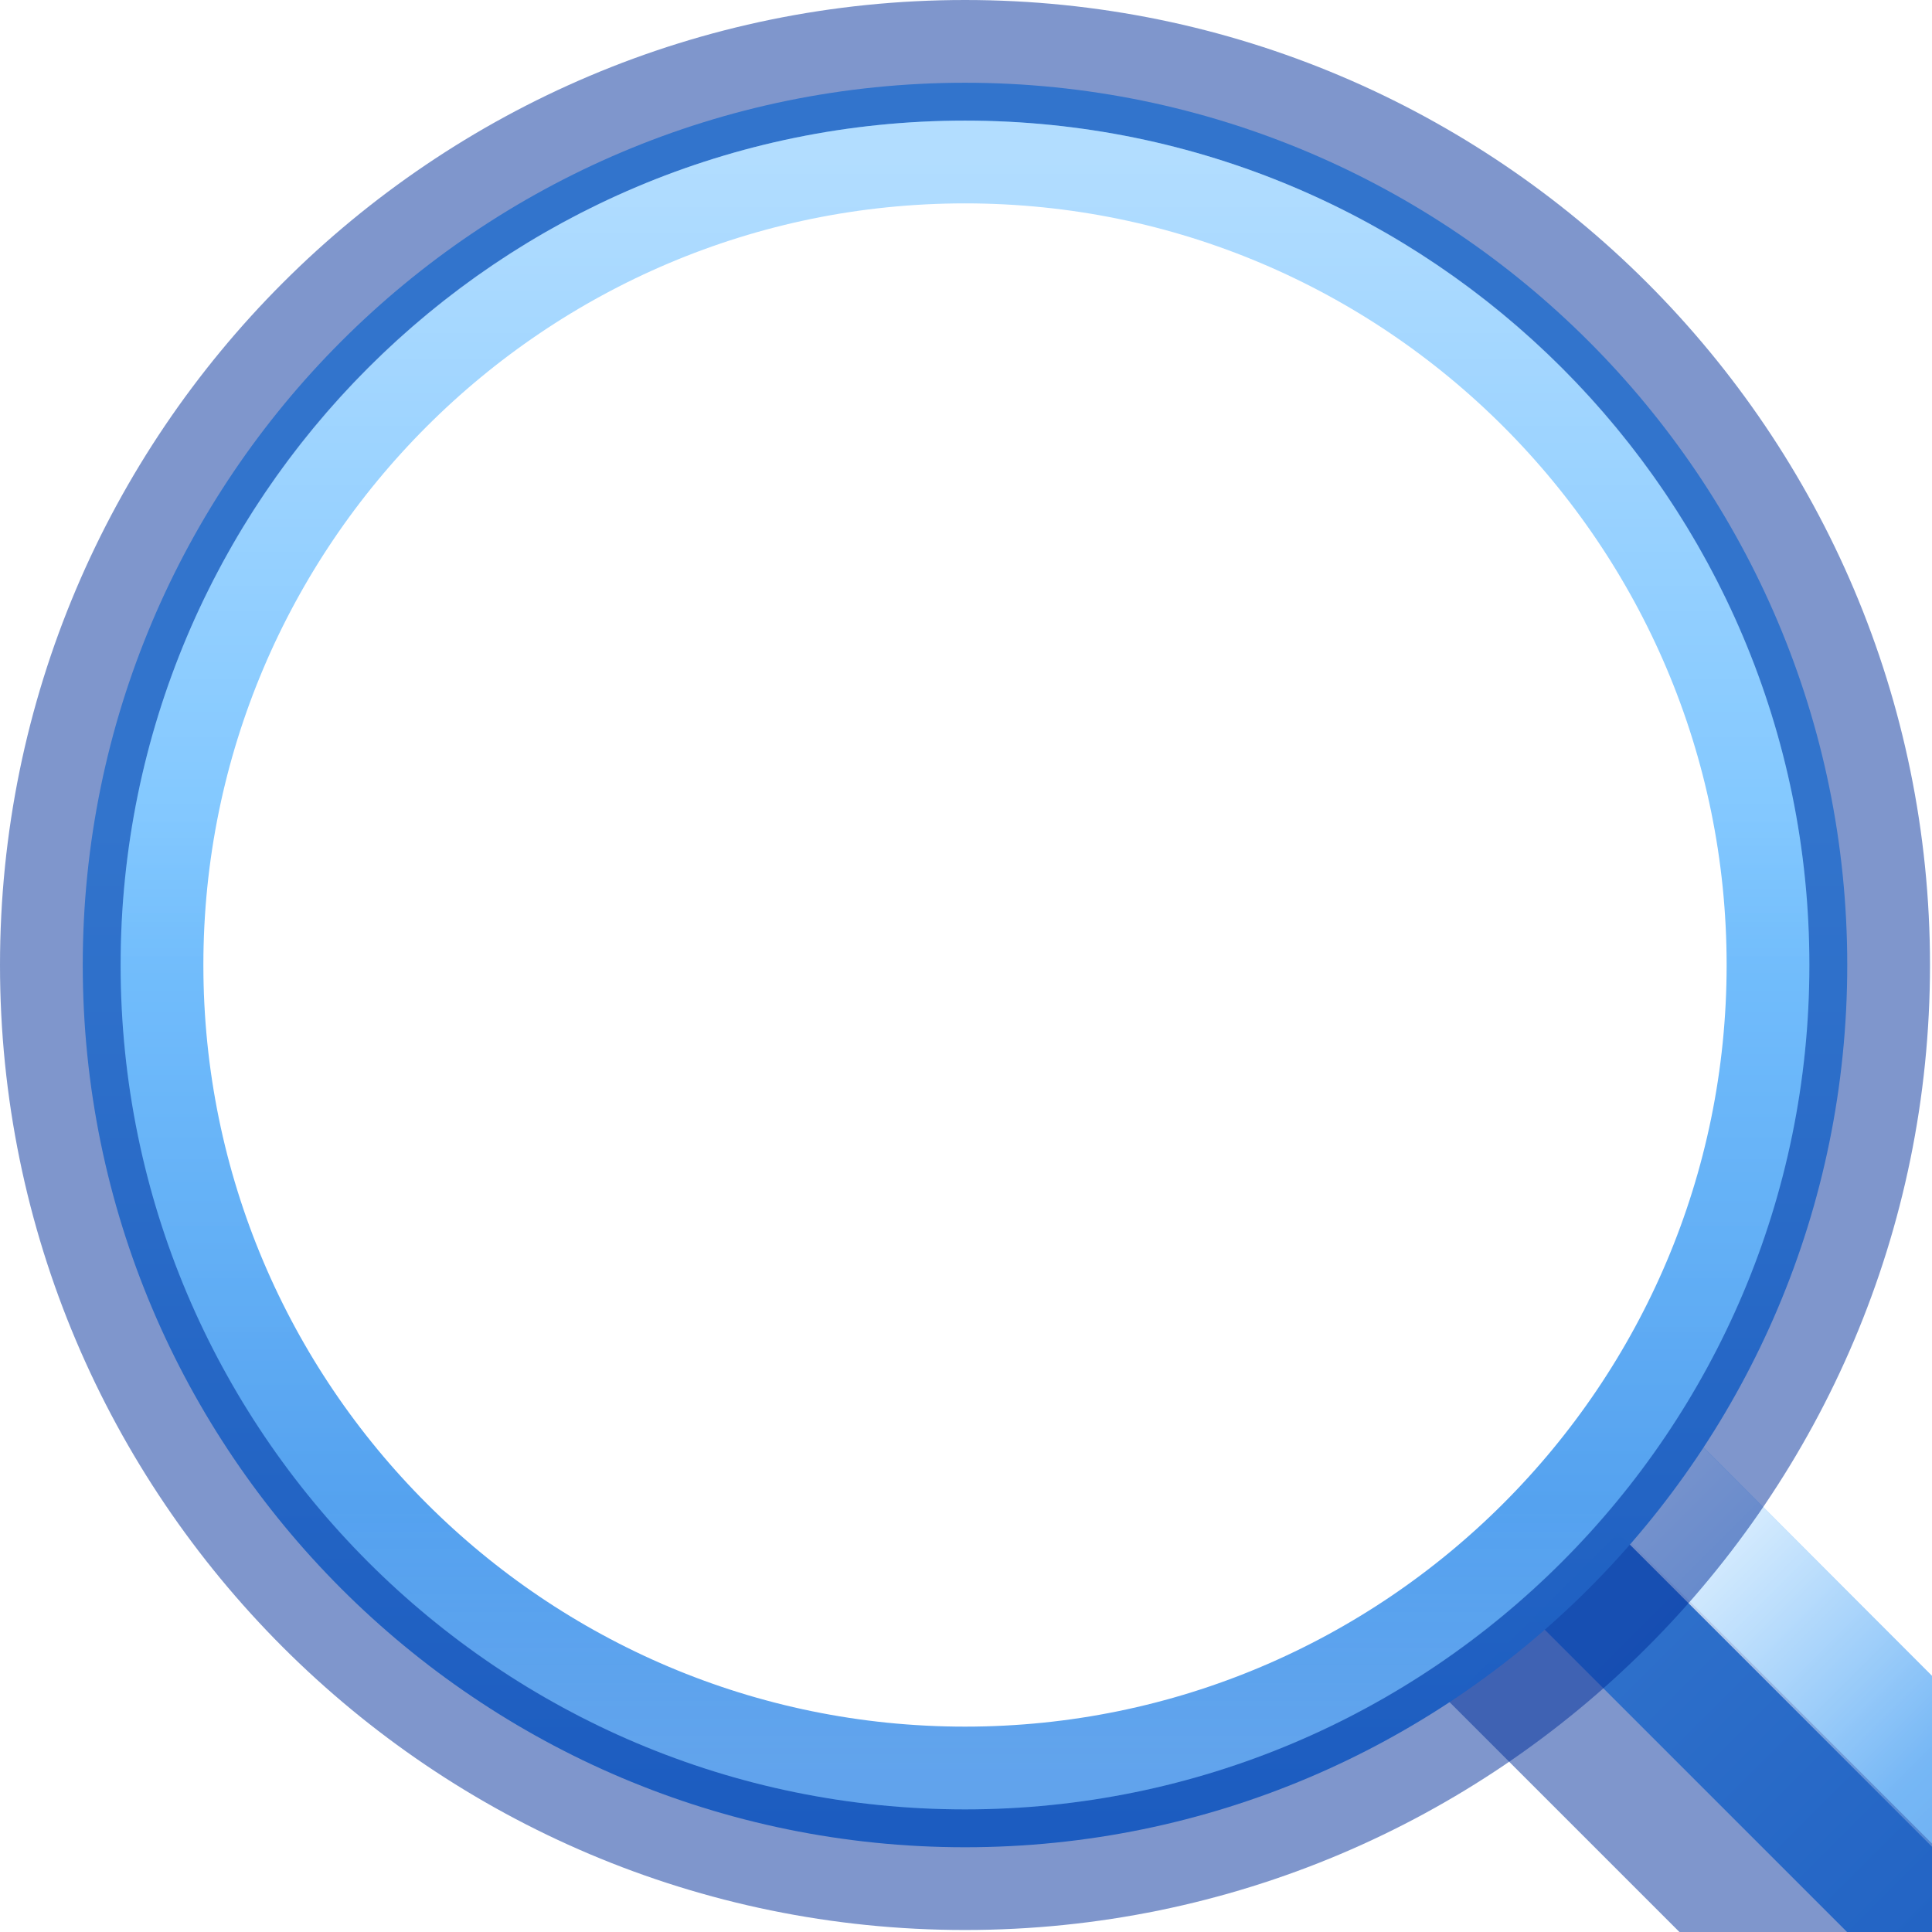
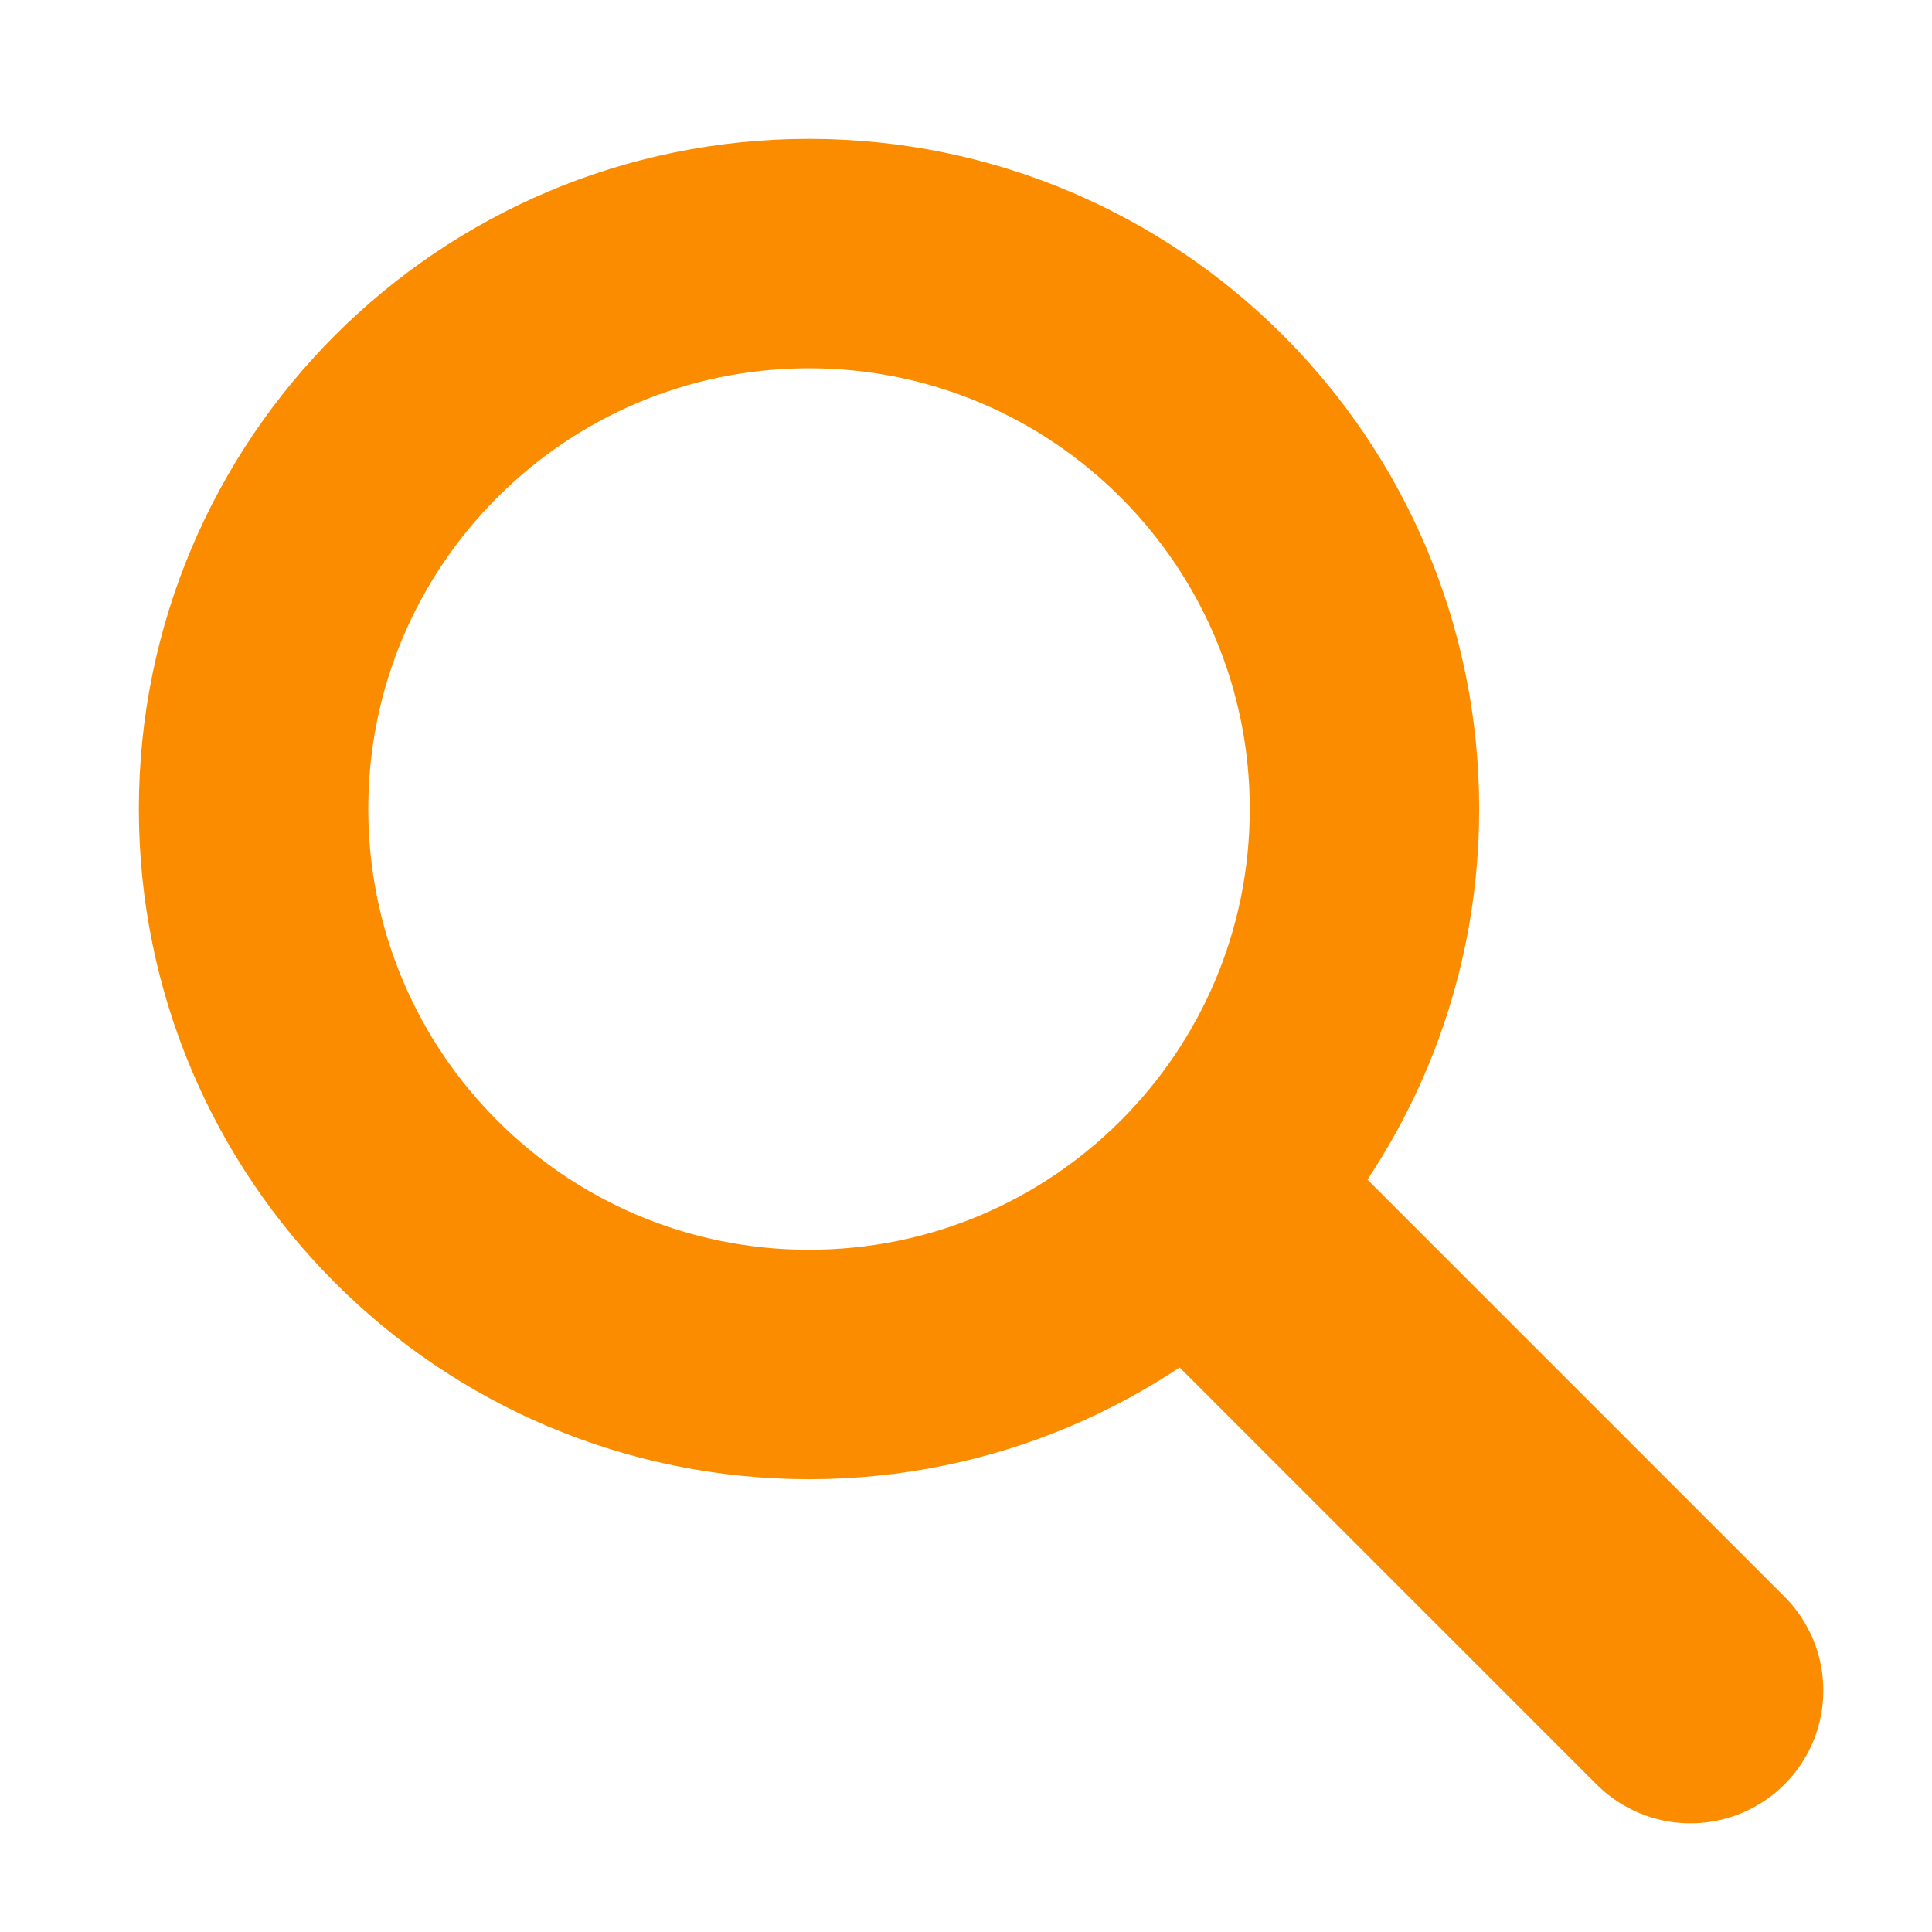
- <svg xmlns="http://www.w3.org/2000/svg" xmlns:xlink="http://www.w3.org/1999/xlink" id="svg8" version="1.1" viewBox="0 0 12.7 12.7" height="48" width="48">
-   <defs id="defs2">
-     <linearGradient xlink:href="#linearGradient947-5" id="linearGradient916" gradientUnits="userSpaceOnUse" gradientTransform="matrix(6.470699,0,0,4.857143,-34.15521,-15.53799)" x1="4.702" y1="3.69" x2="4.702" y2="4.086" />
-     <linearGradient id="linearGradient947-5">
-       <stop offset="0" style="stop-color:#64baff;stop-opacity:1" id="stop943-6" />
-       <stop offset="1" style="stop-color:#3689e6;stop-opacity:1" id="stop945-2" />
-     </linearGradient>
-     <linearGradient xlink:href="#linearGradient4011" id="linearGradient914" gradientUnits="userSpaceOnUse" gradientTransform="matrix(3.235349,0,0,4.857143,-19.24708,-15.53799)" x1="4.702" y1="3.69" x2="4.702" y2="4.086" />
-     <linearGradient id="linearGradient4011">
-       <stop offset="0" style="stop-color:#ffffff;stop-opacity:1" id="stop4013" />
-       <stop offset="0.508" style="stop-color:#ffffff;stop-opacity:0.235" id="stop4015" />
-       <stop offset="0.835" style="stop-color:#ffffff;stop-opacity:0.157" id="stop4017" />
-       <stop offset="1" style="stop-color:#ffffff;stop-opacity:0.392" id="stop4019" />
-     </linearGradient>
-     <linearGradient gradientTransform="matrix(0,1.083776,-1.083776,0,16.67021,-2.837765)" gradientUnits="userSpaceOnUse" y2="8" x2="16.706" y1="8" x1="8.83" id="linearGradient878" xlink:href="#linearGradient947-5" />
-     <linearGradient gradientTransform="matrix(0.3513514,0,0,0.3513514,-17.20367,-0.9093001)" gradientUnits="userSpaceOnUse" xlink:href="#linearGradient4011" id="linearGradient3071" y2="44.341" x2="71.204" y1="6.238" x1="71.204" />
-   </defs>
-   <g id="layer1">
-     <g id="g859" transform="scale(2.996901)">
-       <g transform="rotate(-45,4.810207,3.582032)" id="g921">
-         <rect y="2.535" x="-4.339" height="1.738" width="0.529" id="rect908" style="opacity:1;fill:url(#linearGradient916);fill-opacity:1;stroke:none;stroke-width:5.606;stroke-linecap:round;stop-color:#000000" transform="scale(-1,1)" />
-         <rect style="opacity:0.5;fill:#002e99;fill-opacity:1;stroke:none;stroke-width:5.606;stroke-linecap:round;stop-color:#000000" id="rect910" width="0.529" height="1.738" x="-4.079" y="2.535" transform="scale(-1,1)" />
-         <rect style="opacity:1;fill:url(#linearGradient914);fill-opacity:1;stroke:none;stroke-width:3.964;stroke-linecap:round;stop-color:#000000" id="rect912" width="0.265" height="1.738" x="-4.339" y="2.535" transform="scale(-1,1)" />
-       </g>
-       <g transform="scale(0.2645833)" id="g910">
-         <path d="m 14.814,8 c 0,-3.76 -3.054,-6.814 -6.814,-6.814 -3.76,0 -6.814,3.054 -6.814,6.814 0,3.76 3.054,6.814 6.814,6.814 3.76,0 6.814,-3.054 6.814,-6.814 z" id="path846" style="color:#000000;display:inline;overflow:visible;visibility:visible;opacity:0.99;fill:none;fill-opacity:1;fill-rule:nonzero;stroke:url(#linearGradient878);stroke-width:1;stroke-opacity:1;marker:none;enable-background:accumulate" />
-         <path d="m 8,0.5 c -4.138,0 -7.5,3.362 -7.5,7.5 C 0.5,12.138 3.862,15.5 8,15.5 12.138,15.5 15.5,12.138 15.5,8 15.5,3.862 12.138,0.5 8,0.5 Z" id="path2555-7" style="color:#000000;clip-rule:nonzero;display:inline;overflow:visible;visibility:visible;opacity:0.5;isolation:auto;mix-blend-mode:normal;color-interpolation:sRGB;color-interpolation-filters:linearRGB;solid-color:#000000;solid-opacity:1;fill:none;fill-opacity:1;fill-rule:nonzero;stroke:#002e99;stroke-width:1;stroke-linecap:round;stroke-linejoin:round;stroke-miterlimit:4;stroke-dasharray:none;stroke-dashoffset:0;stroke-opacity:1;marker:none;color-rendering:auto;image-rendering:auto;shape-rendering:auto;text-rendering:auto;enable-background:accumulate" />
-         <path d="M 14.5,8 C 14.5,11.59 11.59,14.5 8,14.5 4.41,14.5 1.5,11.59 1.5,8 1.5,4.41 4.41,1.5 8,1.5 11.59,1.5 14.5,4.41 14.5,8 Z" id="path8655-6" style="color:#000000;display:inline;overflow:visible;visibility:visible;opacity:0.5;fill:none;stroke:url(#linearGradient3071);stroke-width:1;stroke-linecap:round;stroke-linejoin:round;stroke-miterlimit:4;stroke-dasharray:none;stroke-dashoffset:0;stroke-opacity:1;marker:none;enable-background:accumulate" />
-       </g>
-     </g>
-   </g>
+ <svg xmlns="http://www.w3.org/2000/svg" viewBox="0 0 16 16" width="16" height="16">
+   <circle cx="6.7" cy="6.7" r="4.6" fill="none" stroke="#fb8c00" stroke-width="1.9" />
+   <line x1="10.3" y1="10.3" x2="14" y2="14" stroke="#fb8c00" stroke-width="2.2" stroke-linecap="round" />
</svg>
